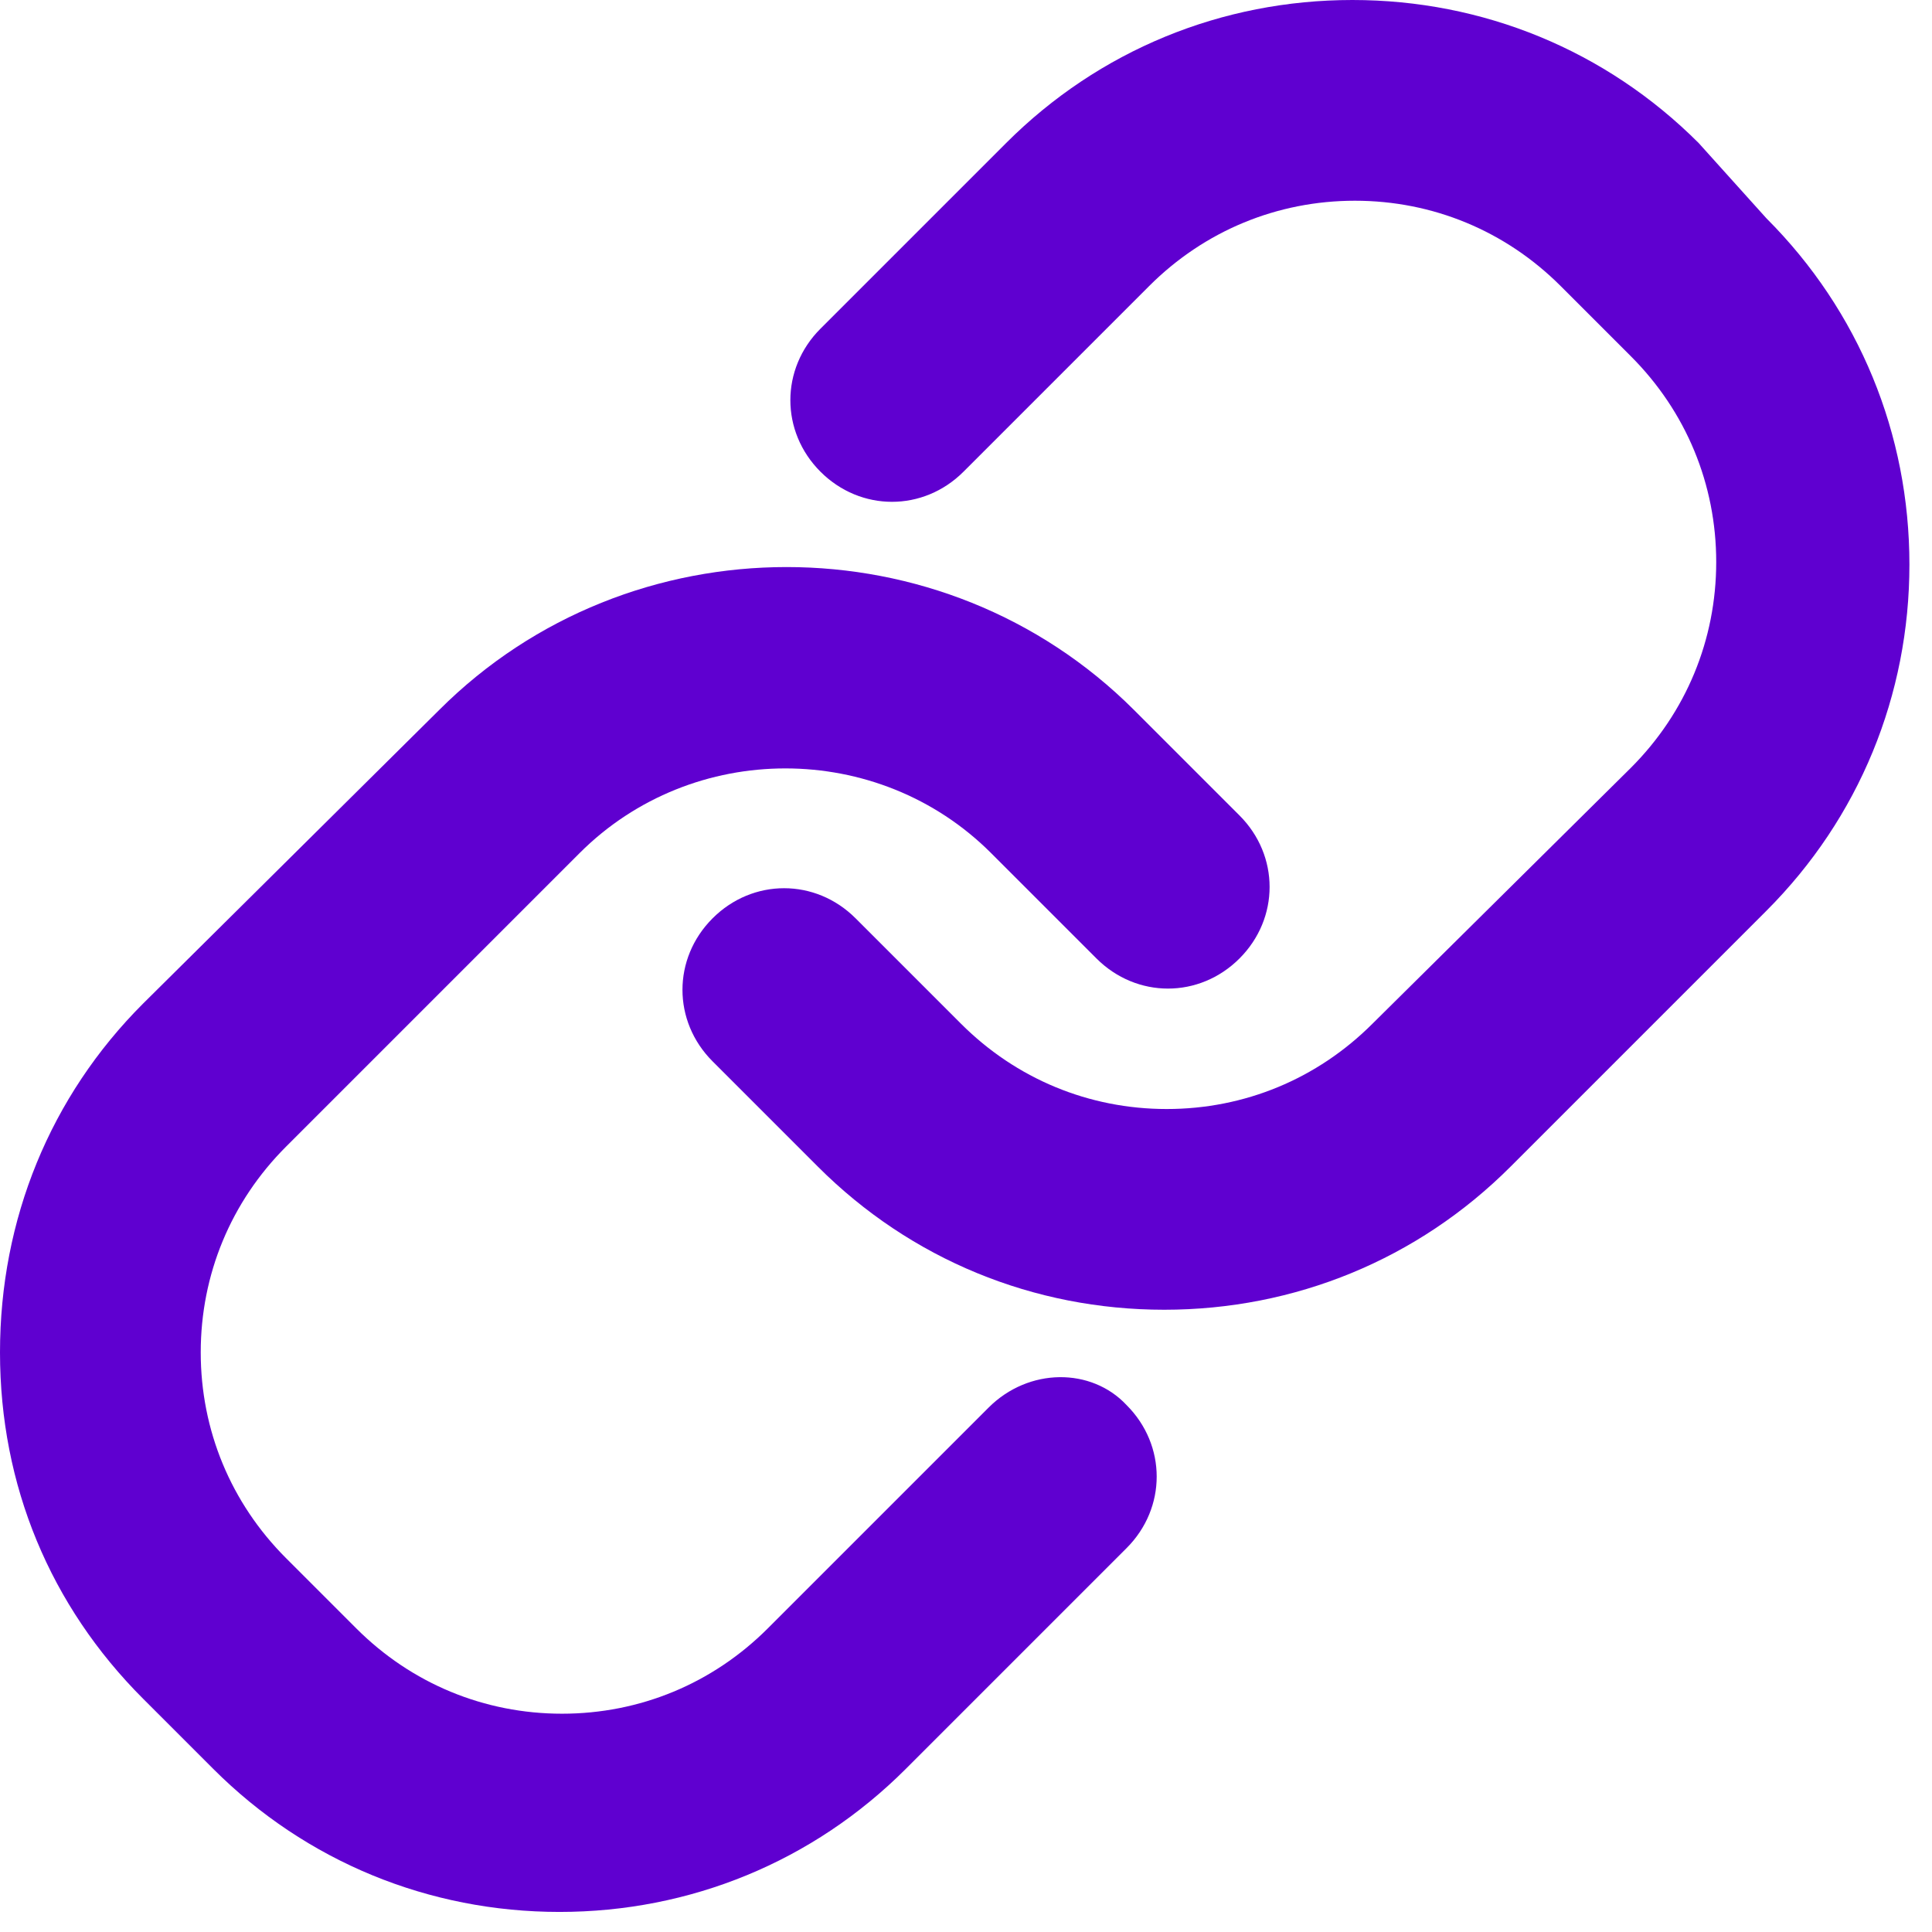
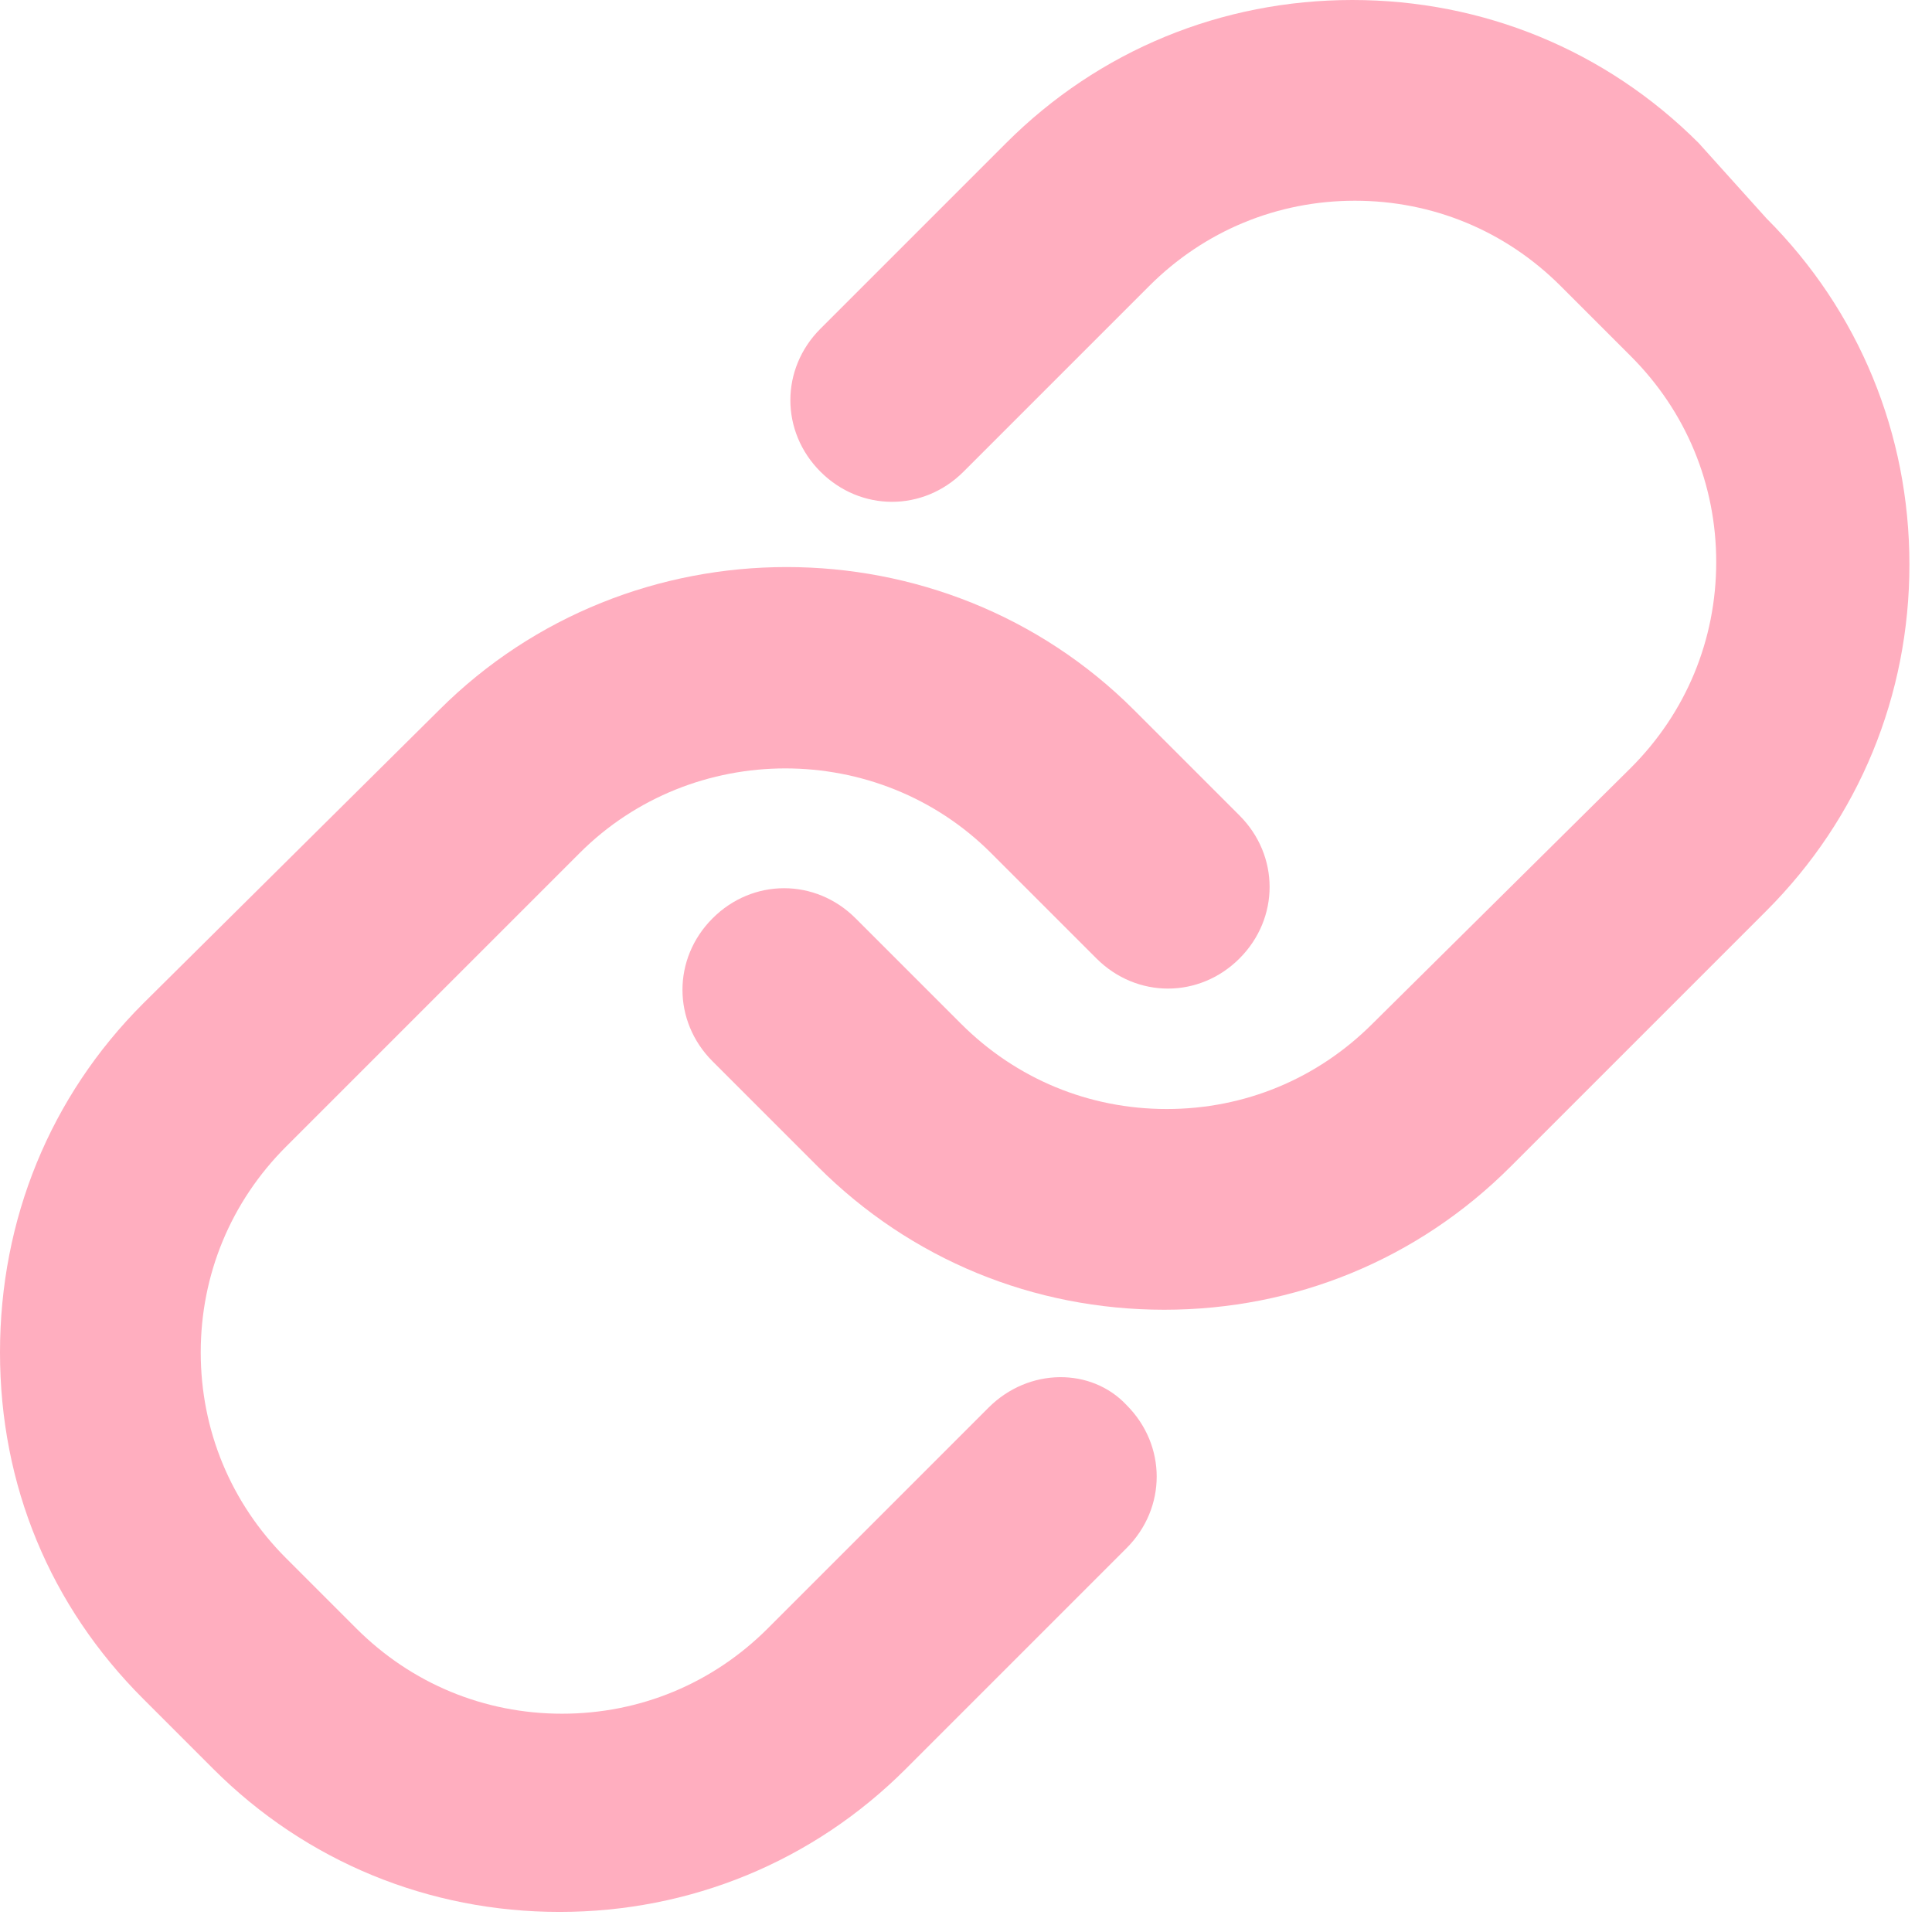
- <svg xmlns="http://www.w3.org/2000/svg" width="77px" height="77px" viewBox="0 0 77 77" version="1.1">
-   <defs />
-   <g id="Symbols" stroke="none" stroke-width="1" fill="none" fill-rule="evenodd">
-     <g id="Link" fill="#5F00D0">
+ <svg xmlns="http://www.w3.org/2000/svg" version="1.1" id="Lager_1" x="0px" y="0px" viewBox="-473 346 77 77" style="enable-background:new -473 346 77 77;" xml:space="preserve">
+   <style type="text/css">
+ 	.st0{fill:#FFAEBF;}
+ </style>
+   <g id="Symbols">
+     <g id="Link">
      <g id="Page-1">
-         <path d="M39.4,56.1 L30.6,64.9 C28.4,67.1 25.5,68.3 22.4,68.3 C19.3,68.3 16.4,67.1 14.2,64.9 L11.4,62.1 C9.2,59.9 8,57 8,53.9 C8,50.8 9.2,47.9 11.4,45.7 L23.1,34 C27.6,29.5 35,29.5 39.5,34 L43.7,38.2 C45.3,39.8 47.8,39.8 49.4,38.2 C51,36.6 51,34.1 49.4,32.5 L45.2,28.3 C37.6,20.7 25.1,20.7 17.5,28.3 L5.7,40 C2,43.7 0,48.6 0,53.9 C0,59.2 2,64 5.7,67.7 L8.5,70.5 C12.2,74.2 17.1,76.2 22.3,76.2 C27.5,76.2 32.4,74.2 36.1,70.5 L44.9,61.7 C46.5,60.1 46.5,57.6 44.9,56 C43.5,54.5 41,54.5 39.4,56.1" id="Fill-1" />
-         <path d="M67.7,5.7 C64,2 59.1,0 53.9,0 C48.7,0 43.8,2 40.1,5.7 L32.7,13.1 C31.1,14.7 31.1,17.2 32.7,18.8 C34.3,20.4 36.8,20.4 38.4,18.8 L45.8,11.4 C48,9.2 50.9,8 54,8 C57.1,8 60,9.2 62.2,11.4 L65,14.2 C67.2,16.4 68.4,19.3 68.4,22.4 C68.4,25.5 67.2,28.4 65,30.6 L54.7,40.8 C52.5,43 49.6,44.2 46.5,44.2 C43.4,44.2 40.5,43 38.3,40.8 L34.1,36.6 C32.5,35 30,35 28.4,36.6 C26.8,38.2 26.8,40.7 28.4,42.3 L32.6,46.5 C36.3,50.2 41.2,52.2 46.4,52.2 C51.6,52.2 56.5,50.2 60.2,46.5 L70.4,36.3 C74.1,32.6 76.1,27.7 76.1,22.5 C76.1,17.3 74.1,12.4 70.4,8.7 L67.7,5.7 Z" id="Fill-3" />
+         <path id="Fill-1" class="st0" d="M-433.6,402.1l-8.8,8.8c-2.2,2.2-5.1,3.4-8.2,3.4s-6-1.2-8.2-3.4l-2.8-2.8     c-2.2-2.2-3.4-5.1-3.4-8.2s1.2-6,3.4-8.2l11.7-11.7c4.5-4.5,11.9-4.5,16.4,0l4.2,4.2c1.6,1.6,4.1,1.6,5.7,0     c1.6-1.6,1.6-4.1,0-5.7l-4.2-4.2c-7.6-7.6-20.1-7.6-27.7,0l-11.8,11.7c-3.7,3.7-5.7,8.6-5.7,13.9c0,5.3,2,10.1,5.7,13.8l2.8,2.8     c3.7,3.7,8.6,5.7,13.8,5.7c5.2,0,10.1-2,13.8-5.7l8.8-8.8c1.6-1.6,1.6-4.1,0-5.7C-429.5,400.5-432,400.5-433.6,402.1" />
+         <path id="Fill-3" class="st0" d="M-405.3,351.7c-3.7-3.7-8.6-5.7-13.8-5.7c-5.2,0-10.1,2-13.8,5.7l-7.4,7.4     c-1.6,1.6-1.6,4.1,0,5.7c1.6,1.6,4.1,1.6,5.7,0l7.4-7.4c2.2-2.2,5.1-3.4,8.2-3.4s6,1.2,8.2,3.4l2.8,2.8c2.2,2.2,3.4,5.1,3.4,8.2     s-1.2,6-3.4,8.2l-10.3,10.2c-2.2,2.2-5.1,3.4-8.2,3.4s-6-1.2-8.2-3.4l-4.2-4.2c-1.6-1.6-4.1-1.6-5.7,0s-1.6,4.1,0,5.7l4.2,4.2     c3.7,3.7,8.6,5.7,13.8,5.7c5.2,0,10.1-2,13.8-5.7l10.2-10.2c3.7-3.7,5.7-8.6,5.7-13.8s-2-10.1-5.7-13.8L-405.3,351.7z" />
      </g>
    </g>
  </g>
</svg>
